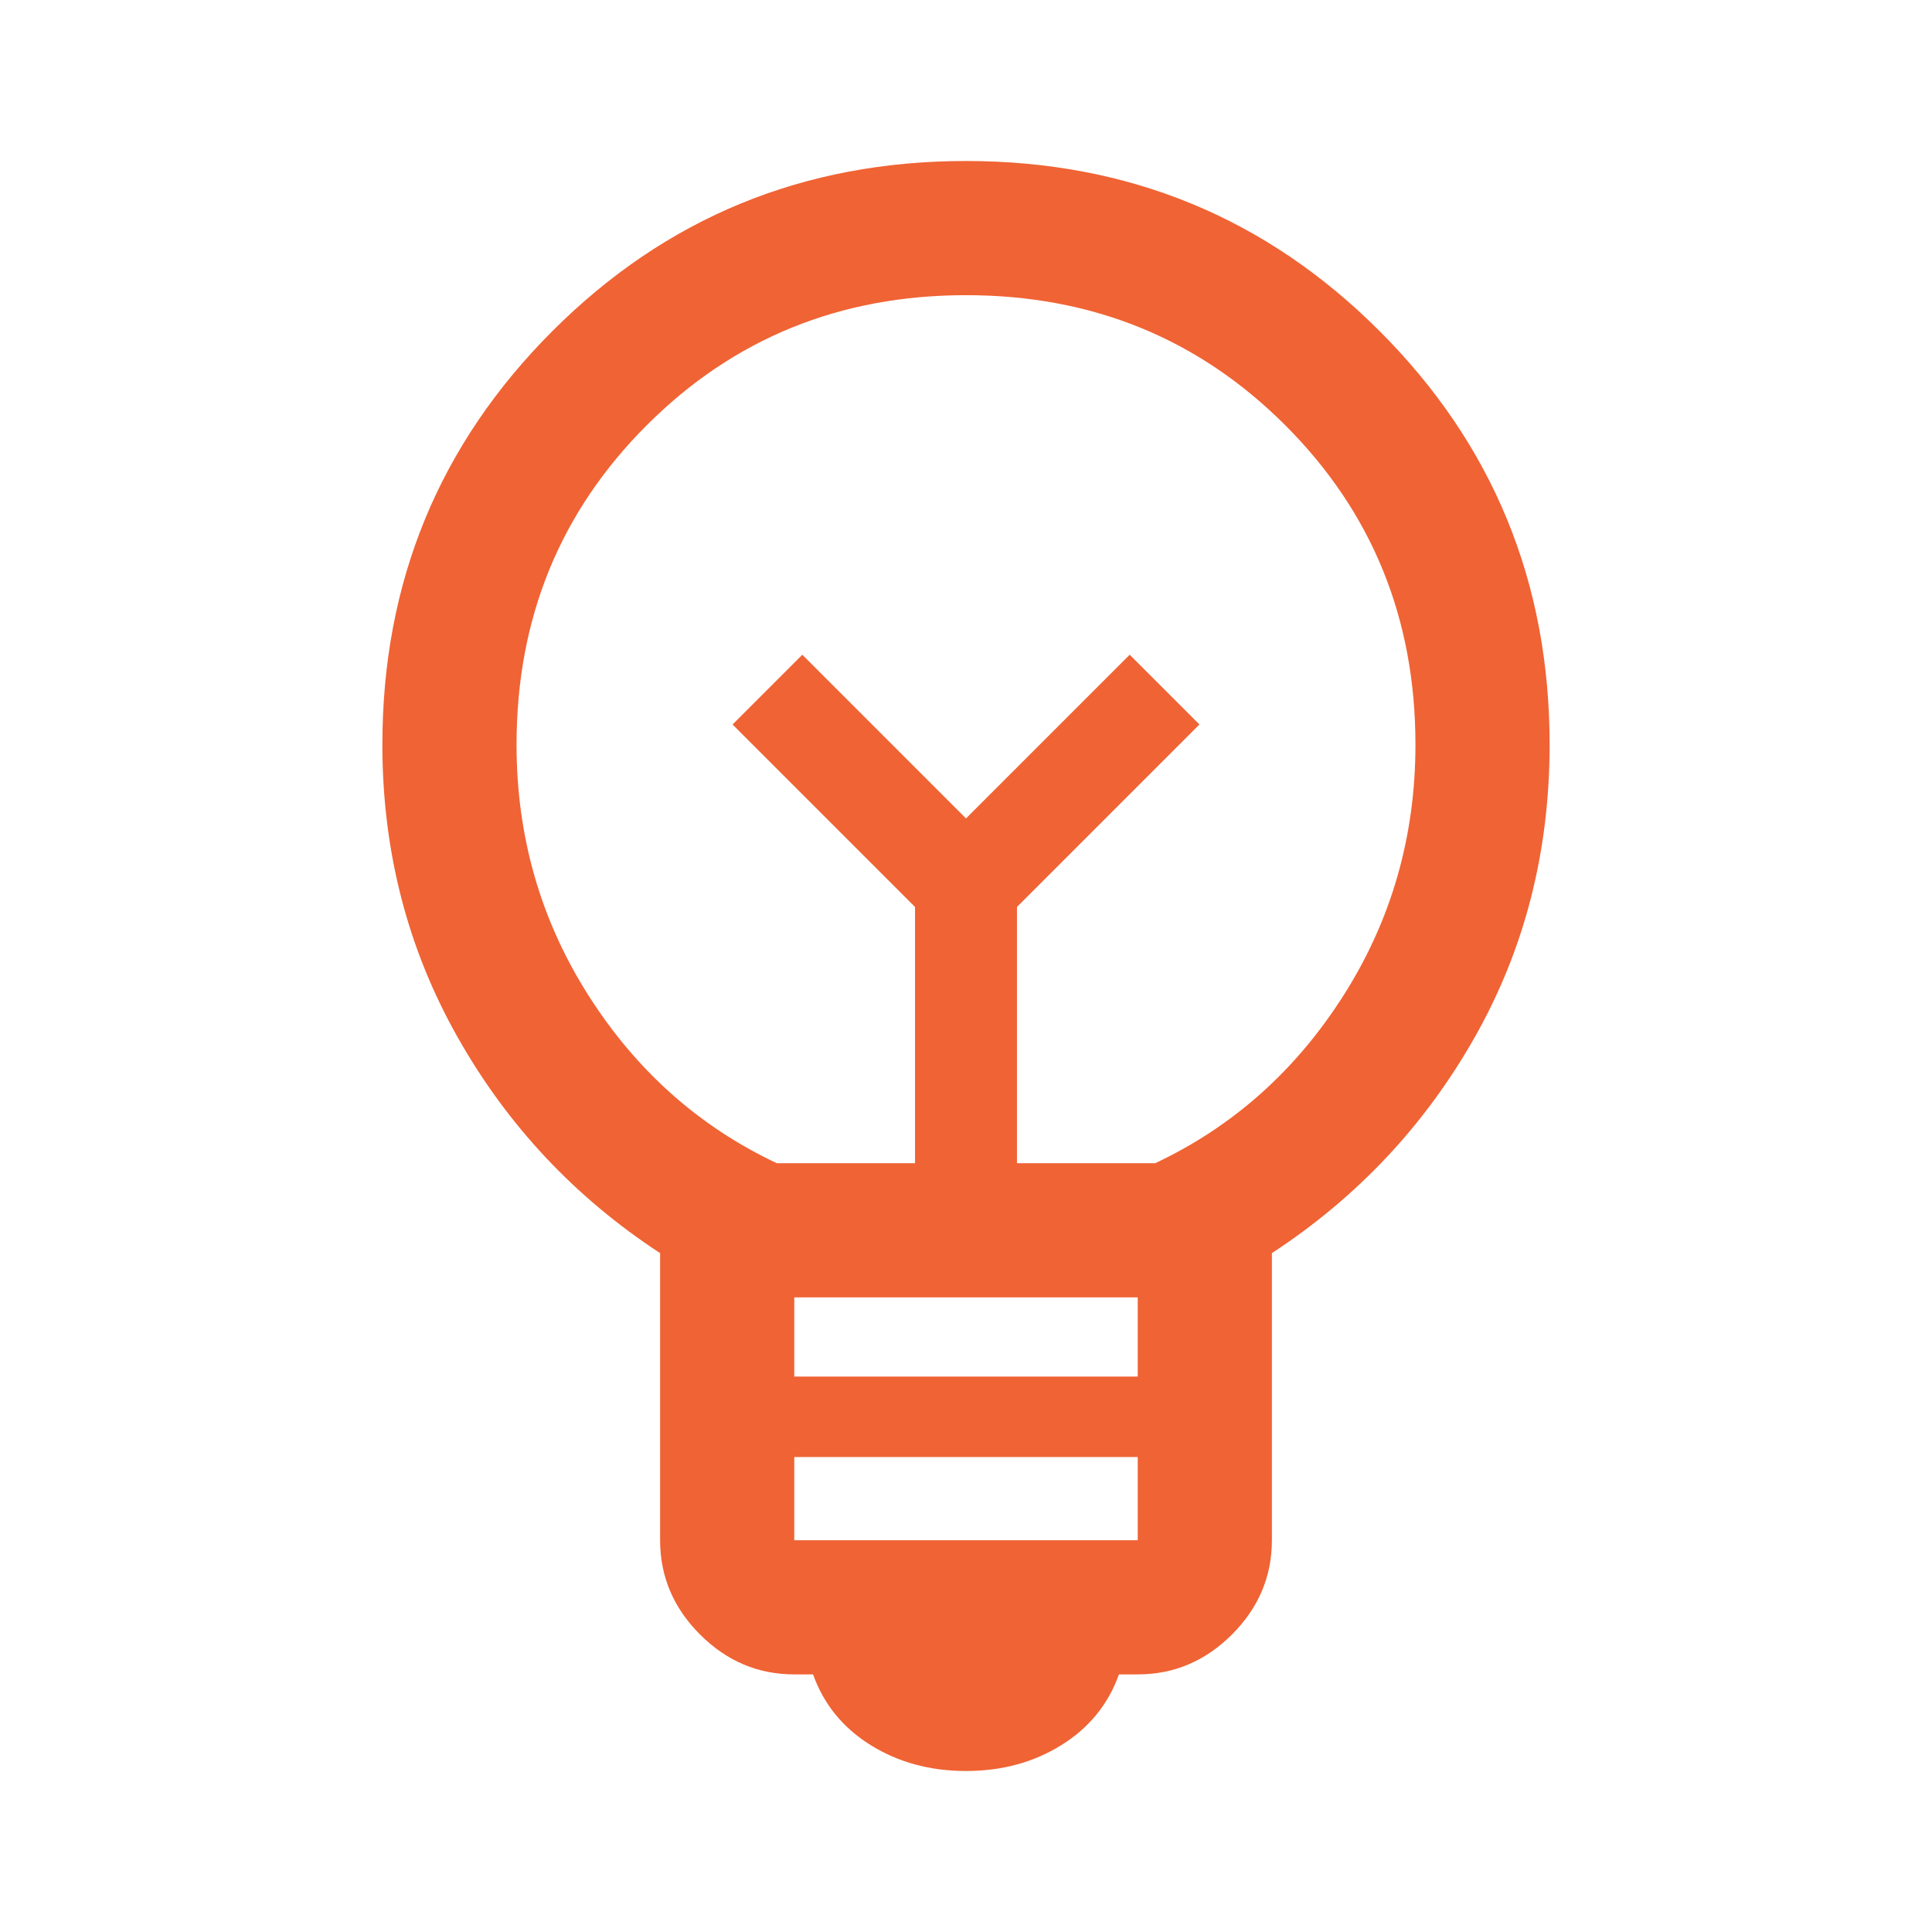
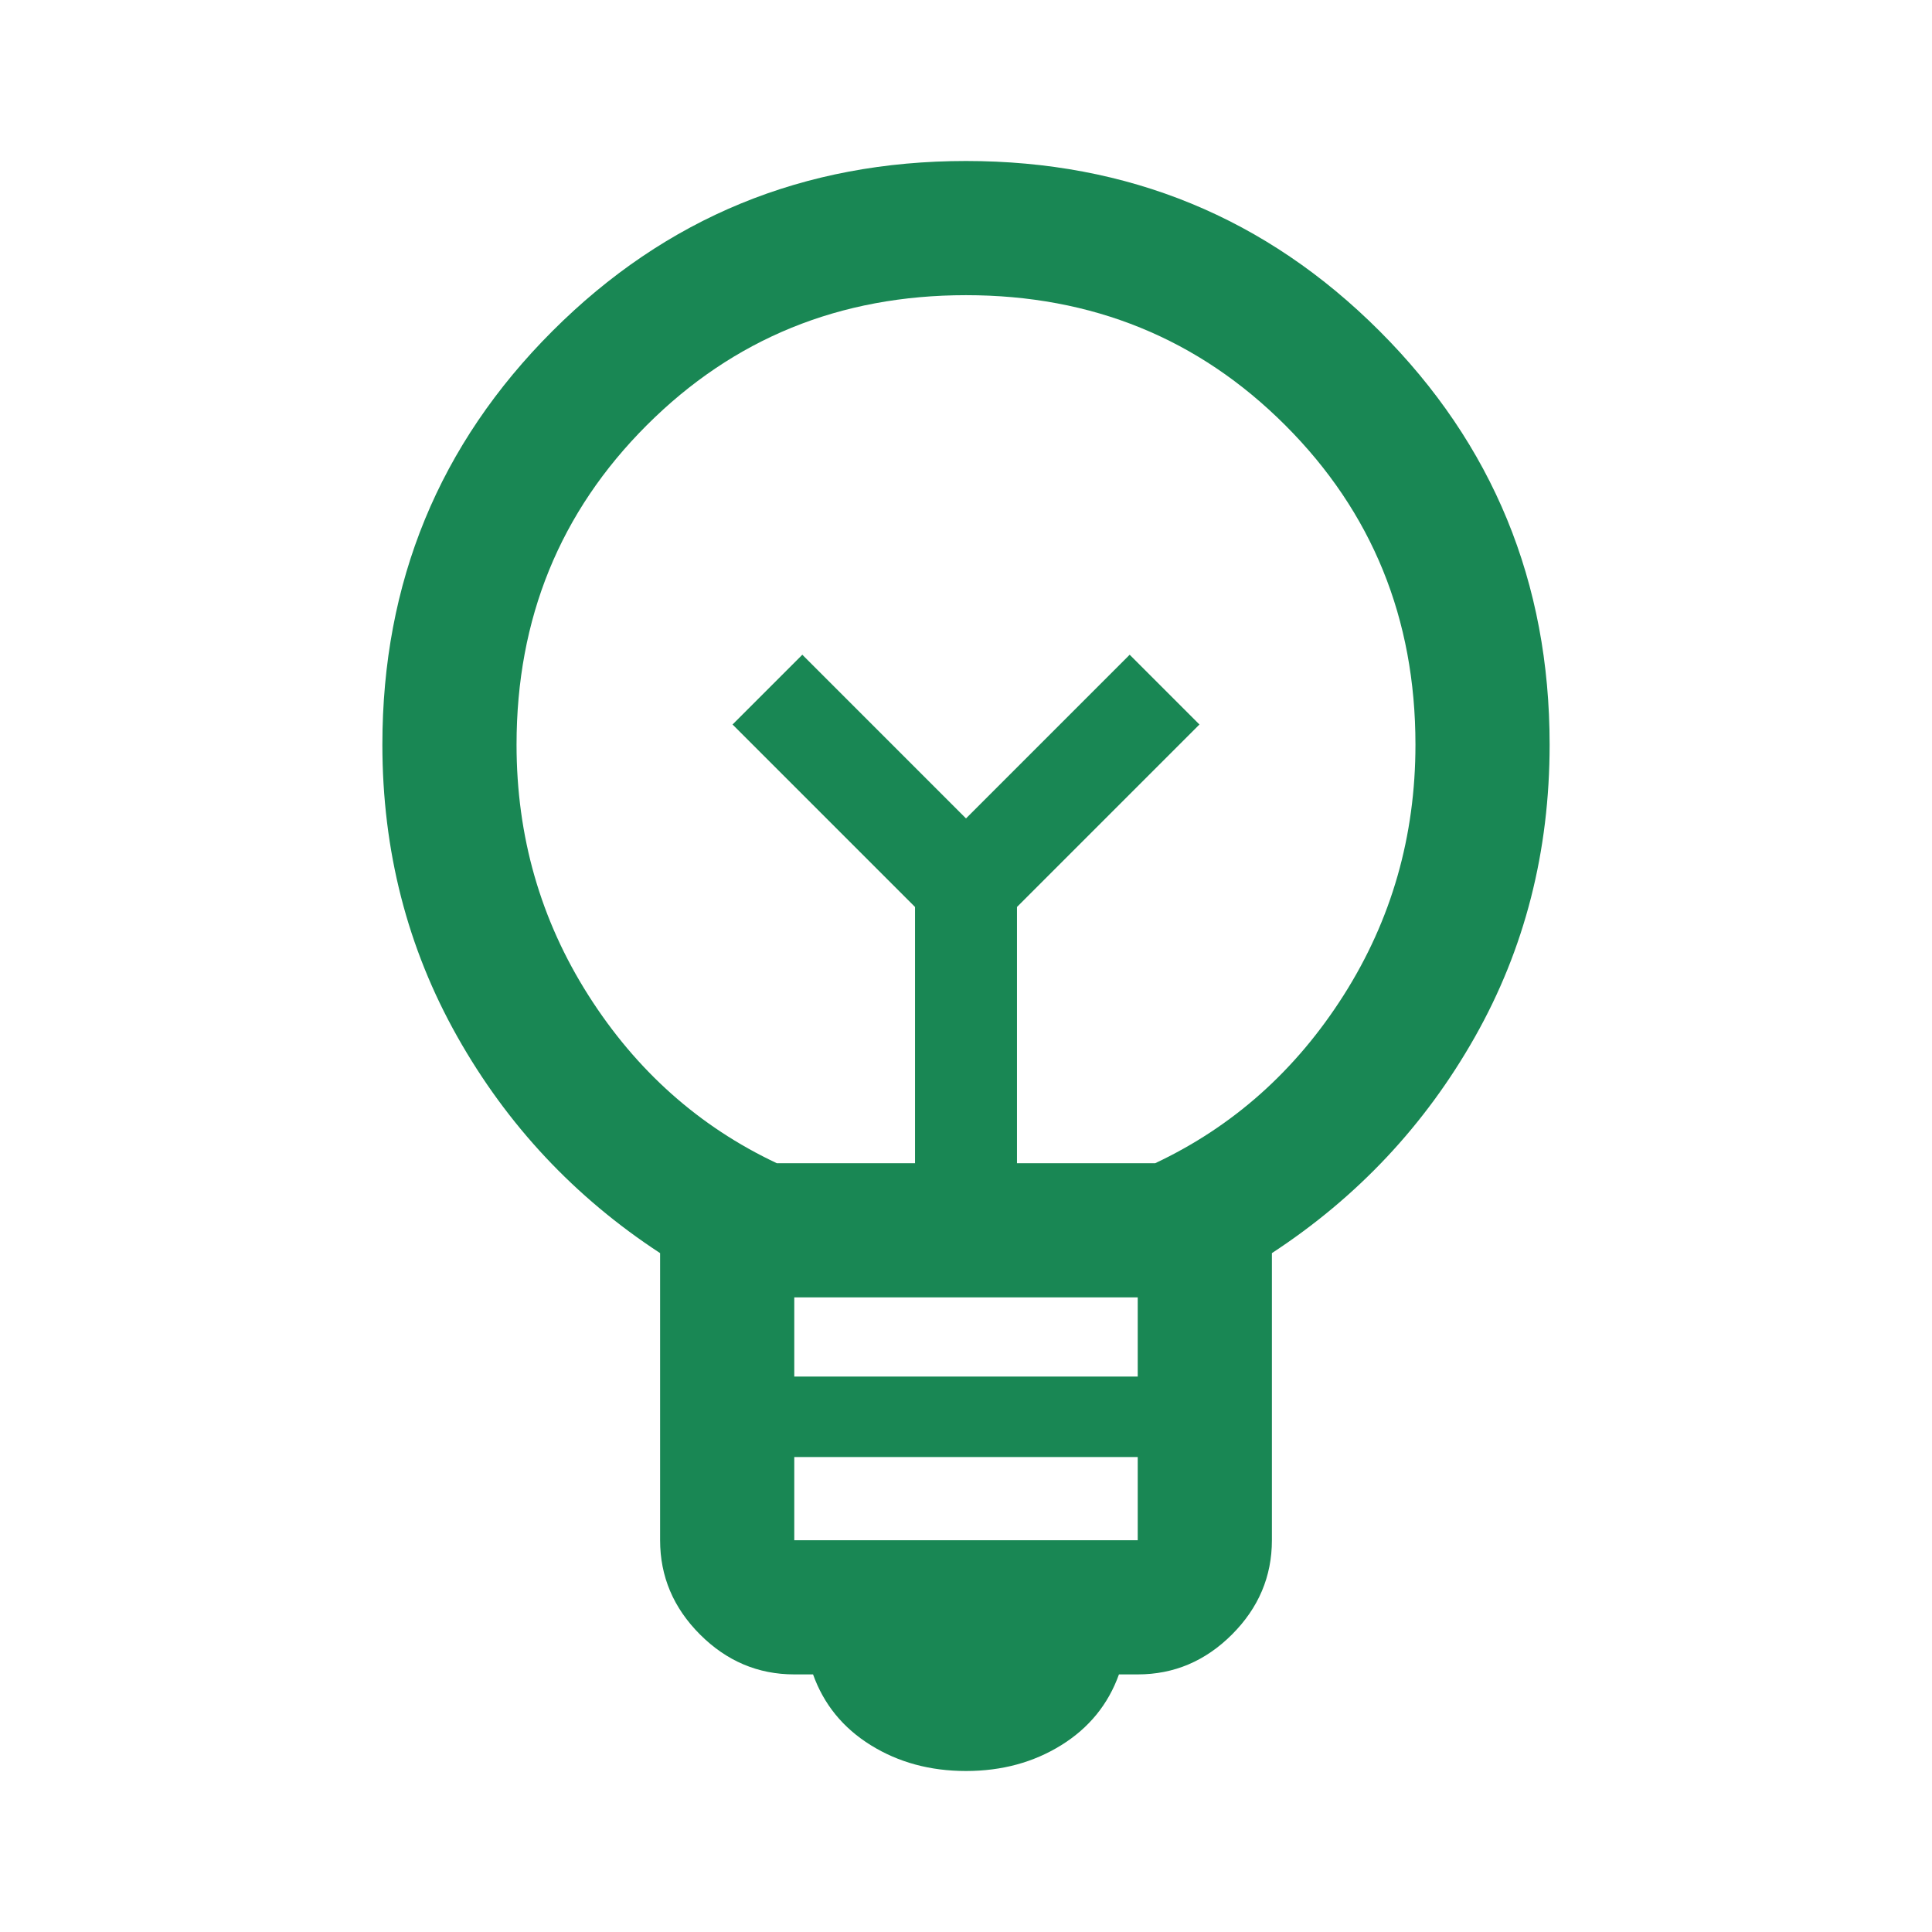
- <svg xmlns="http://www.w3.org/2000/svg" height="40px" viewBox="0 -960 960 960" width="40px" fill="#f06334">
+ <svg xmlns="http://www.w3.org/2000/svg" height="40px" viewBox="0 -960 960 960" width="40px" fill="#198754">
  <path d="M480-80q-26.67 0-47.33-12.83Q412-105.67 404-128h-9.33q-27 0-46.84-19.83Q328-167.67 328-194.67v-142.66Q264.33-379 227.17-445 190-511 190-590q0-121 84.5-205.5T480-880q121 0 205.5 84.5T770-590q0 79.67-37.17 145.33Q695.67-379 632-337.33v142.66q0 27-19.83 46.84Q592.33-128 565.33-128H556q-8 22.33-28.67 35.17Q506.67-80 480-80Zm-85.33-114.67h170.66V-236H394.67v41.33Zm0-81.33h170.66v-39.33H394.67V-276ZM386-382h68.67v-127.33L364-600l34.67-34.67L480-553.33l81.33-81.34L596-600l-90.67 90.67V-382H574q58-27.33 93.67-83.5 35.66-56.17 35.66-124.5 0-94-64.66-158.67Q574-813.33 480-813.33q-94 0-158.67 64.66Q256.67-684 256.67-590q0 68.33 35.66 124.5Q328-409.33 386-382Zm94-171.33Zm0-44.67Z" />
</svg>
